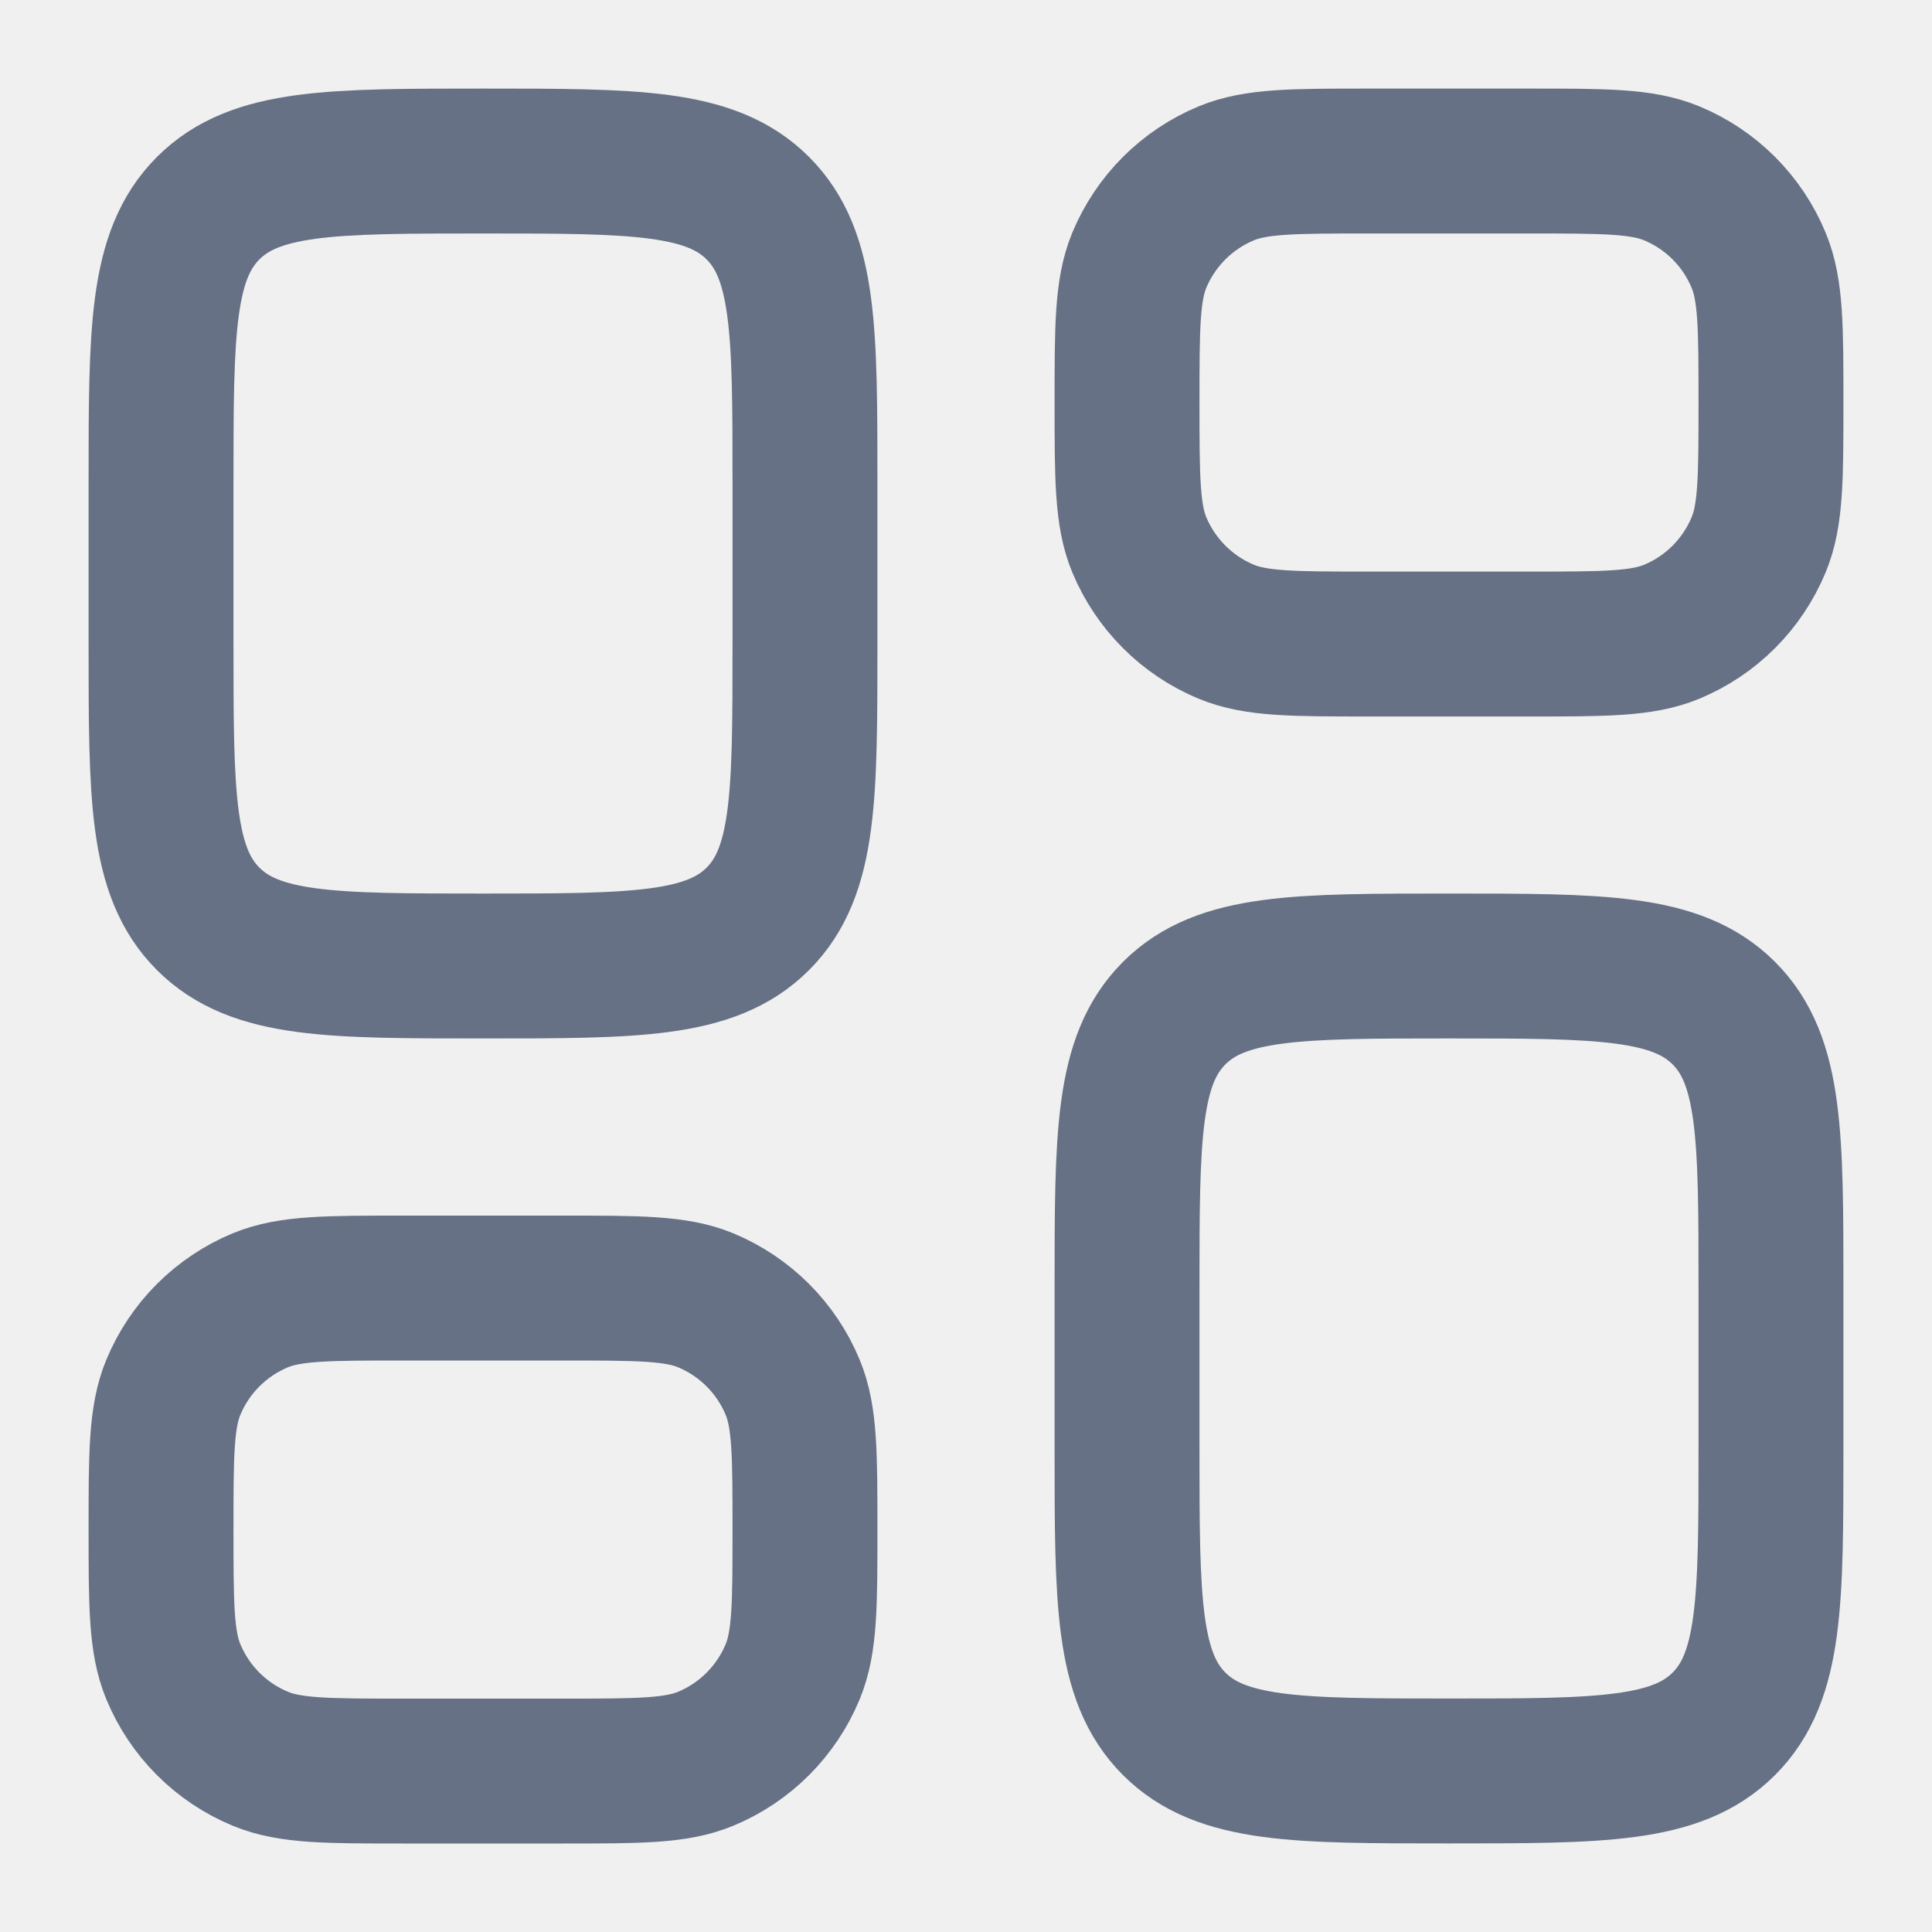
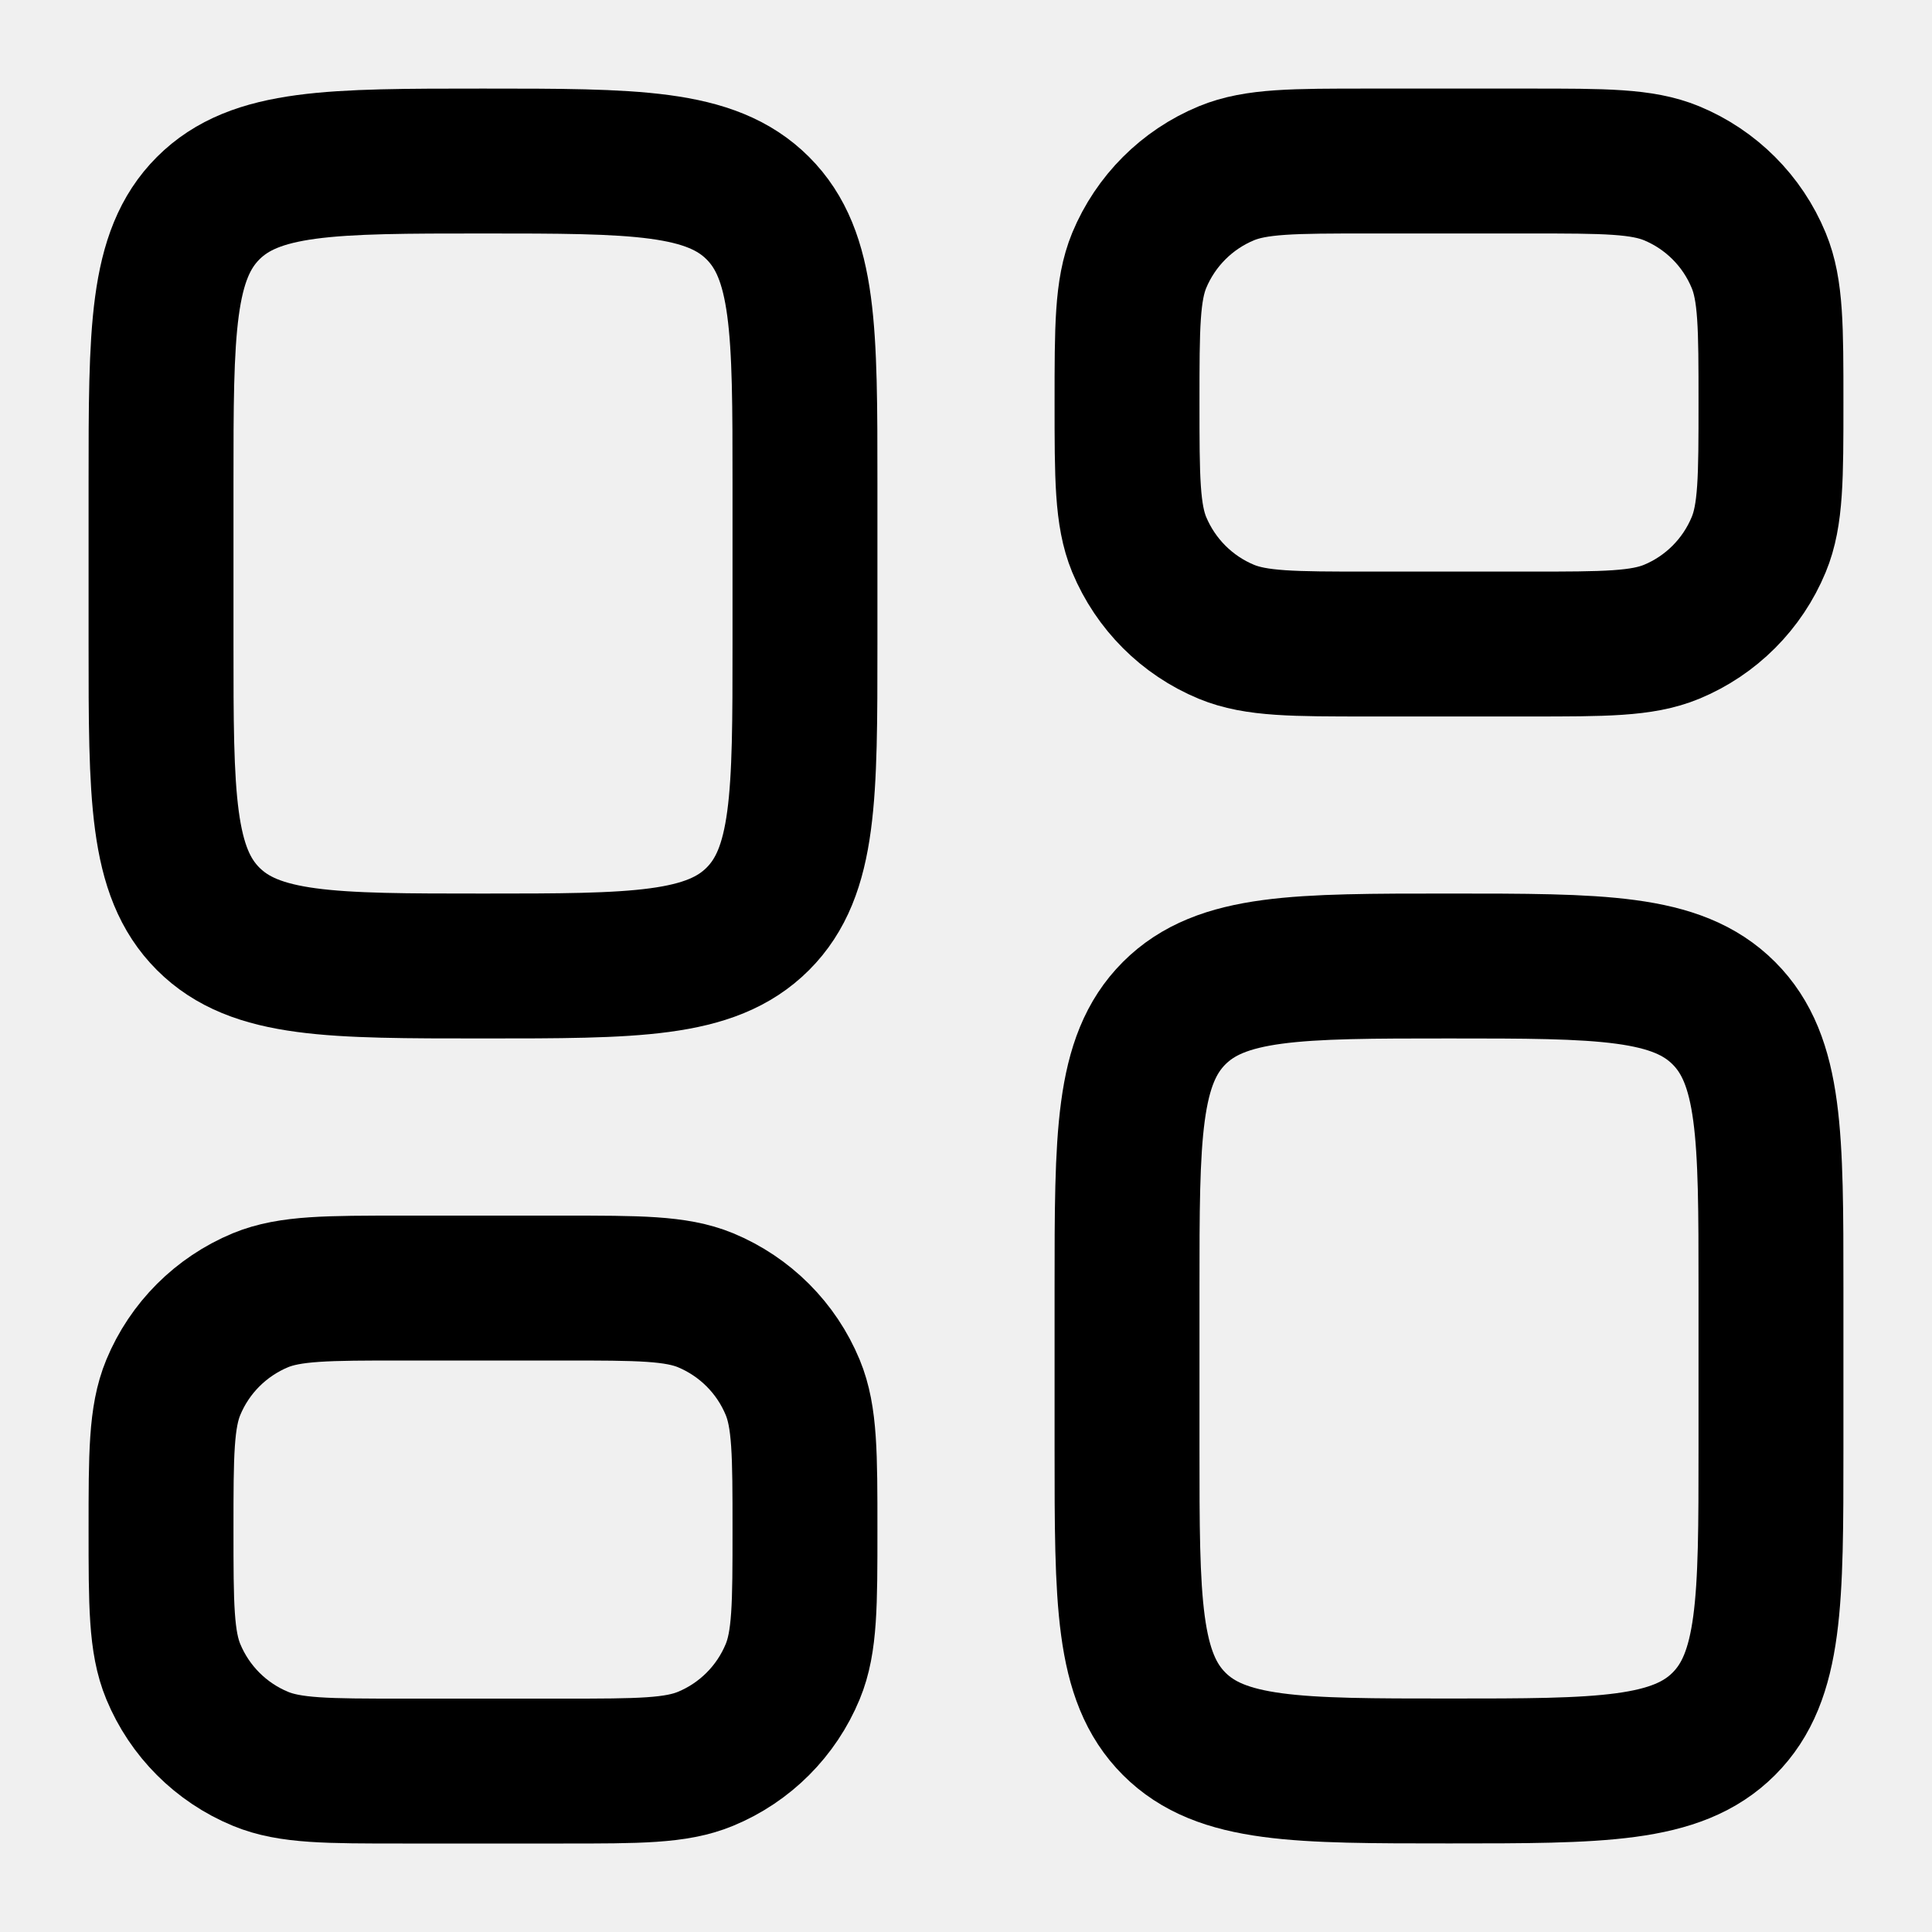
<svg xmlns="http://www.w3.org/2000/svg" width="20" height="20" viewBox="0 0 20 20" fill="none">
  <g clip-path="url(#clip0_67_3355)">
-     <path d="M1.667 5C1.667 3.429 1.667 2.643 2.155 2.155C2.643 1.667 3.429 1.667 5 1.667C6.571 1.667 7.357 1.667 7.845 2.155C8.333 2.643 8.333 3.429 8.333 5V6.667C8.333 8.238 8.333 9.024 7.845 9.512C7.357 10 6.571 10 5 10C3.429 10 2.643 10 2.155 9.512C1.667 9.024 1.667 8.238 1.667 6.667V5Z" stroke="#667185" stroke-width="1.5" />
-     <path d="M1.667 15.834C1.667 15.057 1.667 14.669 1.794 14.362C1.963 13.954 2.287 13.63 2.696 13.46C3.002 13.334 3.39 13.334 4.167 13.334H5.833C6.61 13.334 6.998 13.334 7.304 13.46C7.713 13.63 8.037 13.954 8.206 14.362C8.333 14.669 8.333 15.057 8.333 15.834C8.333 16.61 8.333 16.998 8.206 17.305C8.037 17.713 7.713 18.038 7.304 18.207C6.998 18.334 6.61 18.334 5.833 18.334H4.167C3.39 18.334 3.002 18.334 2.696 18.207C2.287 18.038 1.963 17.713 1.794 17.305C1.667 16.998 1.667 16.61 1.667 15.834Z" stroke="#667185" stroke-width="1.5" />
-     <path d="M11.667 13.333C11.667 11.762 11.667 10.976 12.155 10.488C12.643 10 13.429 10 15 10C16.571 10 17.357 10 17.845 10.488C18.333 10.976 18.333 11.762 18.333 13.333V15C18.333 16.571 18.333 17.357 17.845 17.845C17.357 18.333 16.571 18.333 15 18.333C13.429 18.333 12.643 18.333 12.155 17.845C11.667 17.357 11.667 16.571 11.667 15V13.333Z" stroke="#667185" stroke-width="1.5" />
-     <path d="M11.667 4.167C11.667 3.39 11.667 3.002 11.793 2.696C11.963 2.287 12.287 1.963 12.695 1.794C13.002 1.667 13.39 1.667 14.167 1.667H15.833C16.61 1.667 16.998 1.667 17.305 1.794C17.713 1.963 18.037 2.287 18.206 2.696C18.333 3.002 18.333 3.39 18.333 4.167C18.333 4.943 18.333 5.332 18.206 5.638C18.037 6.046 17.713 6.371 17.305 6.54C16.998 6.667 16.61 6.667 15.833 6.667H14.167C13.39 6.667 13.002 6.667 12.695 6.54C12.287 6.371 11.963 6.046 11.793 5.638C11.667 5.332 11.667 4.943 11.667 4.167Z" stroke="#667185" stroke-width="1.5" />
+     <path d="M1.667 5C1.667 3.429 1.667 2.643 2.155 2.155C2.643 1.667 3.429 1.667 5 1.667C6.571 1.667 7.357 1.667 7.845 2.155C8.333 2.643 8.333 3.429 8.333 5V6.667C8.333 8.238 8.333 9.024 7.845 9.512C7.357 10 6.571 10 5 10C3.429 10 2.643 10 2.155 9.512C1.667 9.024 1.667 8.238 1.667 6.667V5Z" stroke="currentColor" stroke-width="1.5" />
+     <path d="M1.667 15.834C1.667 15.057 1.667 14.669 1.794 14.362C1.963 13.954 2.287 13.63 2.696 13.46C3.002 13.334 3.39 13.334 4.167 13.334H5.833C6.61 13.334 6.998 13.334 7.304 13.46C7.713 13.63 8.037 13.954 8.206 14.362C8.333 14.669 8.333 15.057 8.333 15.834C8.333 16.61 8.333 16.998 8.206 17.305C8.037 17.713 7.713 18.038 7.304 18.207C6.998 18.334 6.61 18.334 5.833 18.334H4.167C3.39 18.334 3.002 18.334 2.696 18.207C2.287 18.038 1.963 17.713 1.794 17.305C1.667 16.998 1.667 16.61 1.667 15.834Z" stroke="currentColor" stroke-width="1.5" />
+     <path d="M11.667 13.333C11.667 11.762 11.667 10.976 12.155 10.488C12.643 10 13.429 10 15 10C16.571 10 17.357 10 17.845 10.488C18.333 10.976 18.333 11.762 18.333 13.333V15C18.333 16.571 18.333 17.357 17.845 17.845C17.357 18.333 16.571 18.333 15 18.333C13.429 18.333 12.643 18.333 12.155 17.845C11.667 17.357 11.667 16.571 11.667 15V13.333Z" stroke="currentColor" stroke-width="1.5" />
+     <path d="M11.667 4.167C11.667 3.39 11.667 3.002 11.793 2.696C11.963 2.287 12.287 1.963 12.695 1.794C13.002 1.667 13.39 1.667 14.167 1.667H15.833C16.61 1.667 16.998 1.667 17.305 1.794C17.713 1.963 18.037 2.287 18.206 2.696C18.333 3.002 18.333 3.39 18.333 4.167C18.333 4.943 18.333 5.332 18.206 5.638C18.037 6.046 17.713 6.371 17.305 6.54C16.998 6.667 16.61 6.667 15.833 6.667H14.167C13.39 6.667 13.002 6.667 12.695 6.54C12.287 6.371 11.963 6.046 11.793 5.638C11.667 5.332 11.667 4.943 11.667 4.167Z" stroke="currentColor" stroke-width="1.5" />
  </g>
  <defs>
    <clipPath id="clip0_67_3355">
      <rect width="20" height="20" fill="white" />
    </clipPath>
  </defs>
</svg>
